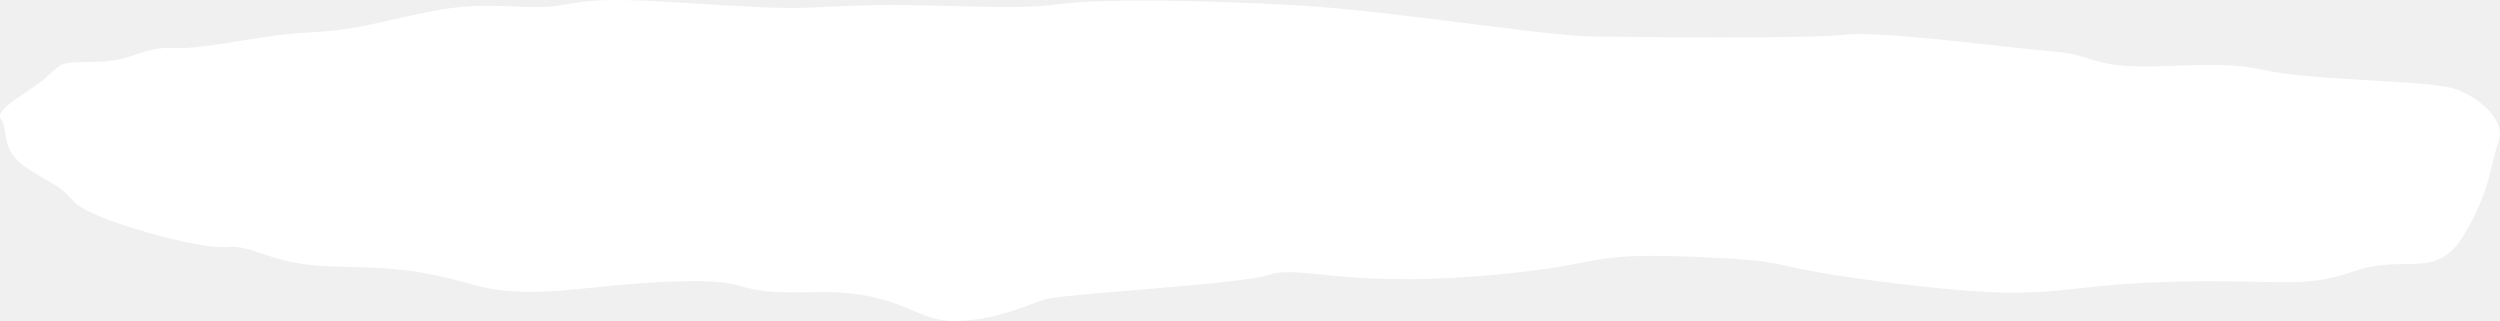
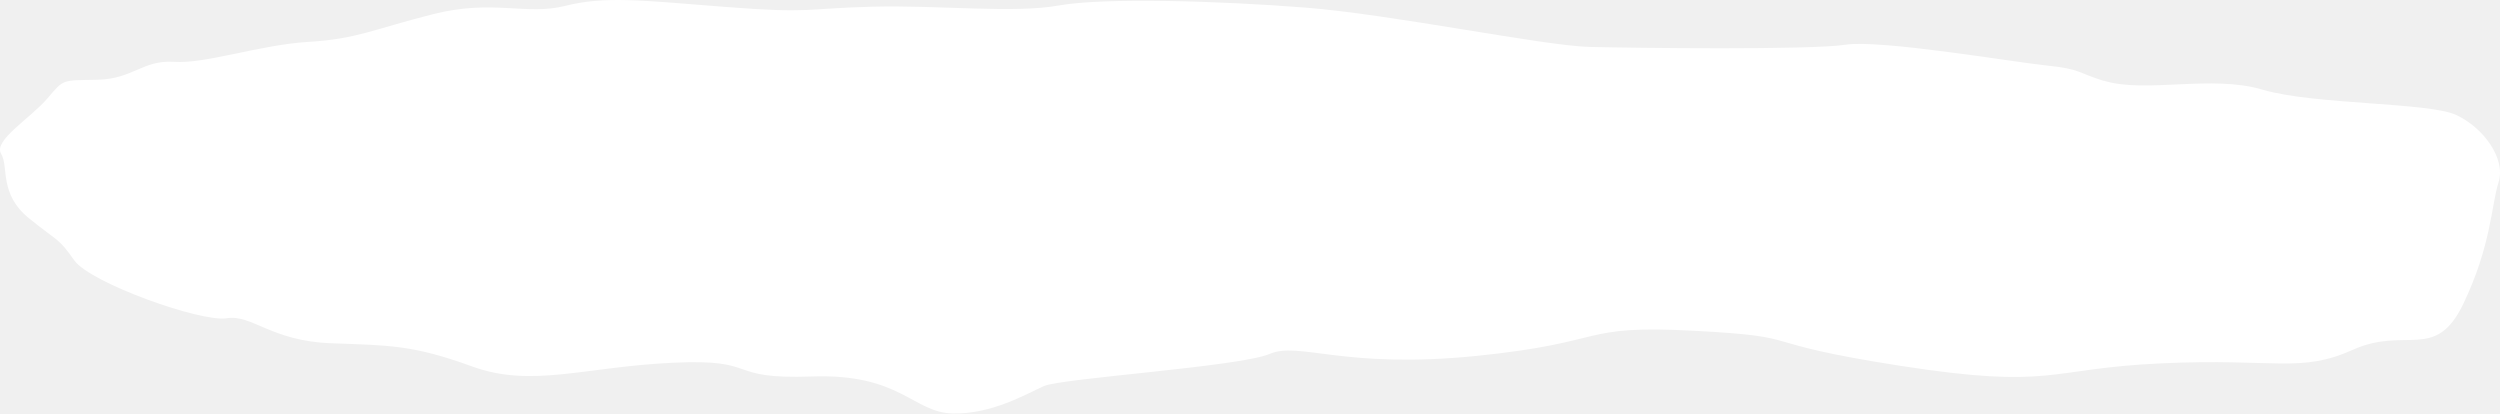
- <svg xmlns="http://www.w3.org/2000/svg" width="273.934mm" height="35.168mm" viewBox="0 0 273.934 35.168" version="1.1" id="svg1" xml:space="preserve">
-   <defs id="defs1" />
-   <g id="layer1" transform="translate(22.92331,-146.8496)">
-     <path style="fill:#ffffff;stroke:none;stroke-width:0.9;stroke-linecap:round;stroke-linejoin:round" d="m 207.613,153.731 c -2.982,-0.716 -2.485,-1.003 -6.329,-1.316 -3.845,-0.313 -18.205,-2.22 -22.045,-1.762 -3.84,0.458 -23.008,0.28 -28.014,0.186 -5.006,-0.094 -21.763,-2.772 -31.1,-3.343 -9.337,-0.571 -22.072,-0.872 -27.022,-0.181 -4.95,0.692 -12.983,-0.041 -20.372,0.102 -7.389,0.143 -6.669,0.598 -16.144,0.021 -9.475,-0.577 -13.242,-0.931 -17.565,-0.089 -4.323,0.842 -7.881,-0.594 -14.49,0.709 -6.608,1.303 -8.306,2.099 -13.627,2.349 -5.321,0.25 -11.258,1.879 -14.728,1.699 -3.471,-0.18 -4.495,1.451 -8.413,1.52 -3.918,0.069 -3.65,-0.102 -5.475,1.574 -1.826,1.675 -5.967,3.588 -5.093,4.718 0.875,1.131 -0.27,3.417 3.091,5.518 3.361,2.101 3.15,1.614 4.928,3.551 1.778,1.937 13.897,5.278 16.68,4.93 2.783,-0.348 4.862,1.934 11.396,2.123 6.533,0.19 8.983,0.14 15.523,1.978 6.54,1.838 12.275,0.029 21.998,-0.323 9.723,-0.352 5.503,1.437 15.2,1.171 9.697,-0.266 11.079,3.07 15.391,3.149 4.312,0.078 8.058,-1.657 10.027,-2.327 1.969,-0.67 21.453,-1.642 24.707,-2.729 3.254,-1.086 8.098,1.318 22.756,0.163 14.658,-1.156 10.982,-2.662 23.862,-2.13 12.879,0.532 5.651,0.932 22.559,2.973 16.908,2.042 16.008,0.246 28.59,-0.204 12.583,-0.45 15.194,0.865 21.005,-1.156 5.811,-2.022 9.029,1.043 12.082,-3.905 3.053,-4.948 3.06,-8.344 3.866,-10.34 0.806,-1.996 -1.651,-4.627 -4.649,-5.717 -2.998,-1.09 -15.607,-0.857 -21.215,-2.152 -5.607,-1.294 -12.81,0.336 -17.378,-0.76 z" id="path1" />
+ <svg xmlns="http://www.w3.org/2000/svg" width="114.665" height="18.965" viewBox="0.076 0.013 114.665 18.965" version="1.1" color="#fff">
+   <g transform="scale(0.419,0.54) translate(22.9,-146.8)">
+     <path d="m 207.6,153.7 c -2.98,-0.715 -2.48,-1.003 -6.32,-1.316 -3.84,-0.313 -18.2,-2.22 -22,-1.76 -3.84,0.458 -23,0.28 -28,0.186 -5,-0.094 -21.7,-2.77 -31.1,-3.34 -9.33,-0.57 -22.07,-0.87 -27,-0.18 -4.94,0.69 -12.98,-0.041 -20.37,0.102 -7.38,0.143 -6.66,0.597 -16.1,0.021 -9.47,-0.577 -13.24,-0.93 -17.56,-0.089 -4.32,0.84 -7.88,-0.593 -14.49,0.708 -6.6,1.3 -8.3,2.099 -13.6,2.348 -5.32,0.249 -11.25,1.879 -14.7,1.698 -3.47,-0.18 -4.49,1.45 -8.4,1.519 -3.91,0.069 -3.64,-0.102 -5.47,1.57 -1.825,1.675 -5.96,3.58 -5.09,4.71 0.874,1.13 -0.27,3.41 3.09,5.51 3.36,2.1 3.149,1.61 4.92,3.55 1.778,1.936 13.89,5.27 16.68,4.92 2.78,-0.348 4.86,1.93 11.39,2.12 6.53,0.189 8.98,0.14 15.5,1.977 6.53,1.837 12.27,0.029 21.99,-0.322 9.7,-0.352 5.5,1.437 15.2,1.17 9.69,-0.266 11.07,3.07 15.39,3.14 4.3,0.078 8.05,-1.656 10,-2.327 1.968,-0.67 21.4,-1.64 24.7,-2.728 3.25,-1.086 8.09,1.318 22.7,0.163 14.65,-1.155 10.98,-2.66 23.8,-2.13 12.87,0.531 5.65,0.93 22.5,2.97 16.9,2.04 16,0.245 28.59,-0.204 12.58,-0.449 15.19,0.865 21,-1.156 5.8,-2.02 9.02,1.04 12.08,-3.9 3.05,-4.94 3.059,-8.34 3.86,-10.34 0.806,-1.996 -1.65,-4.62 -4.64,-5.7 -2.99,-1.09 -15.6,-0.857 -21.2,-2.15 -5.6,-1.294 -12.8,0.336 -17.37,-0.76 z" fill="currentColor" stroke="none" />
  </g>
</svg>
